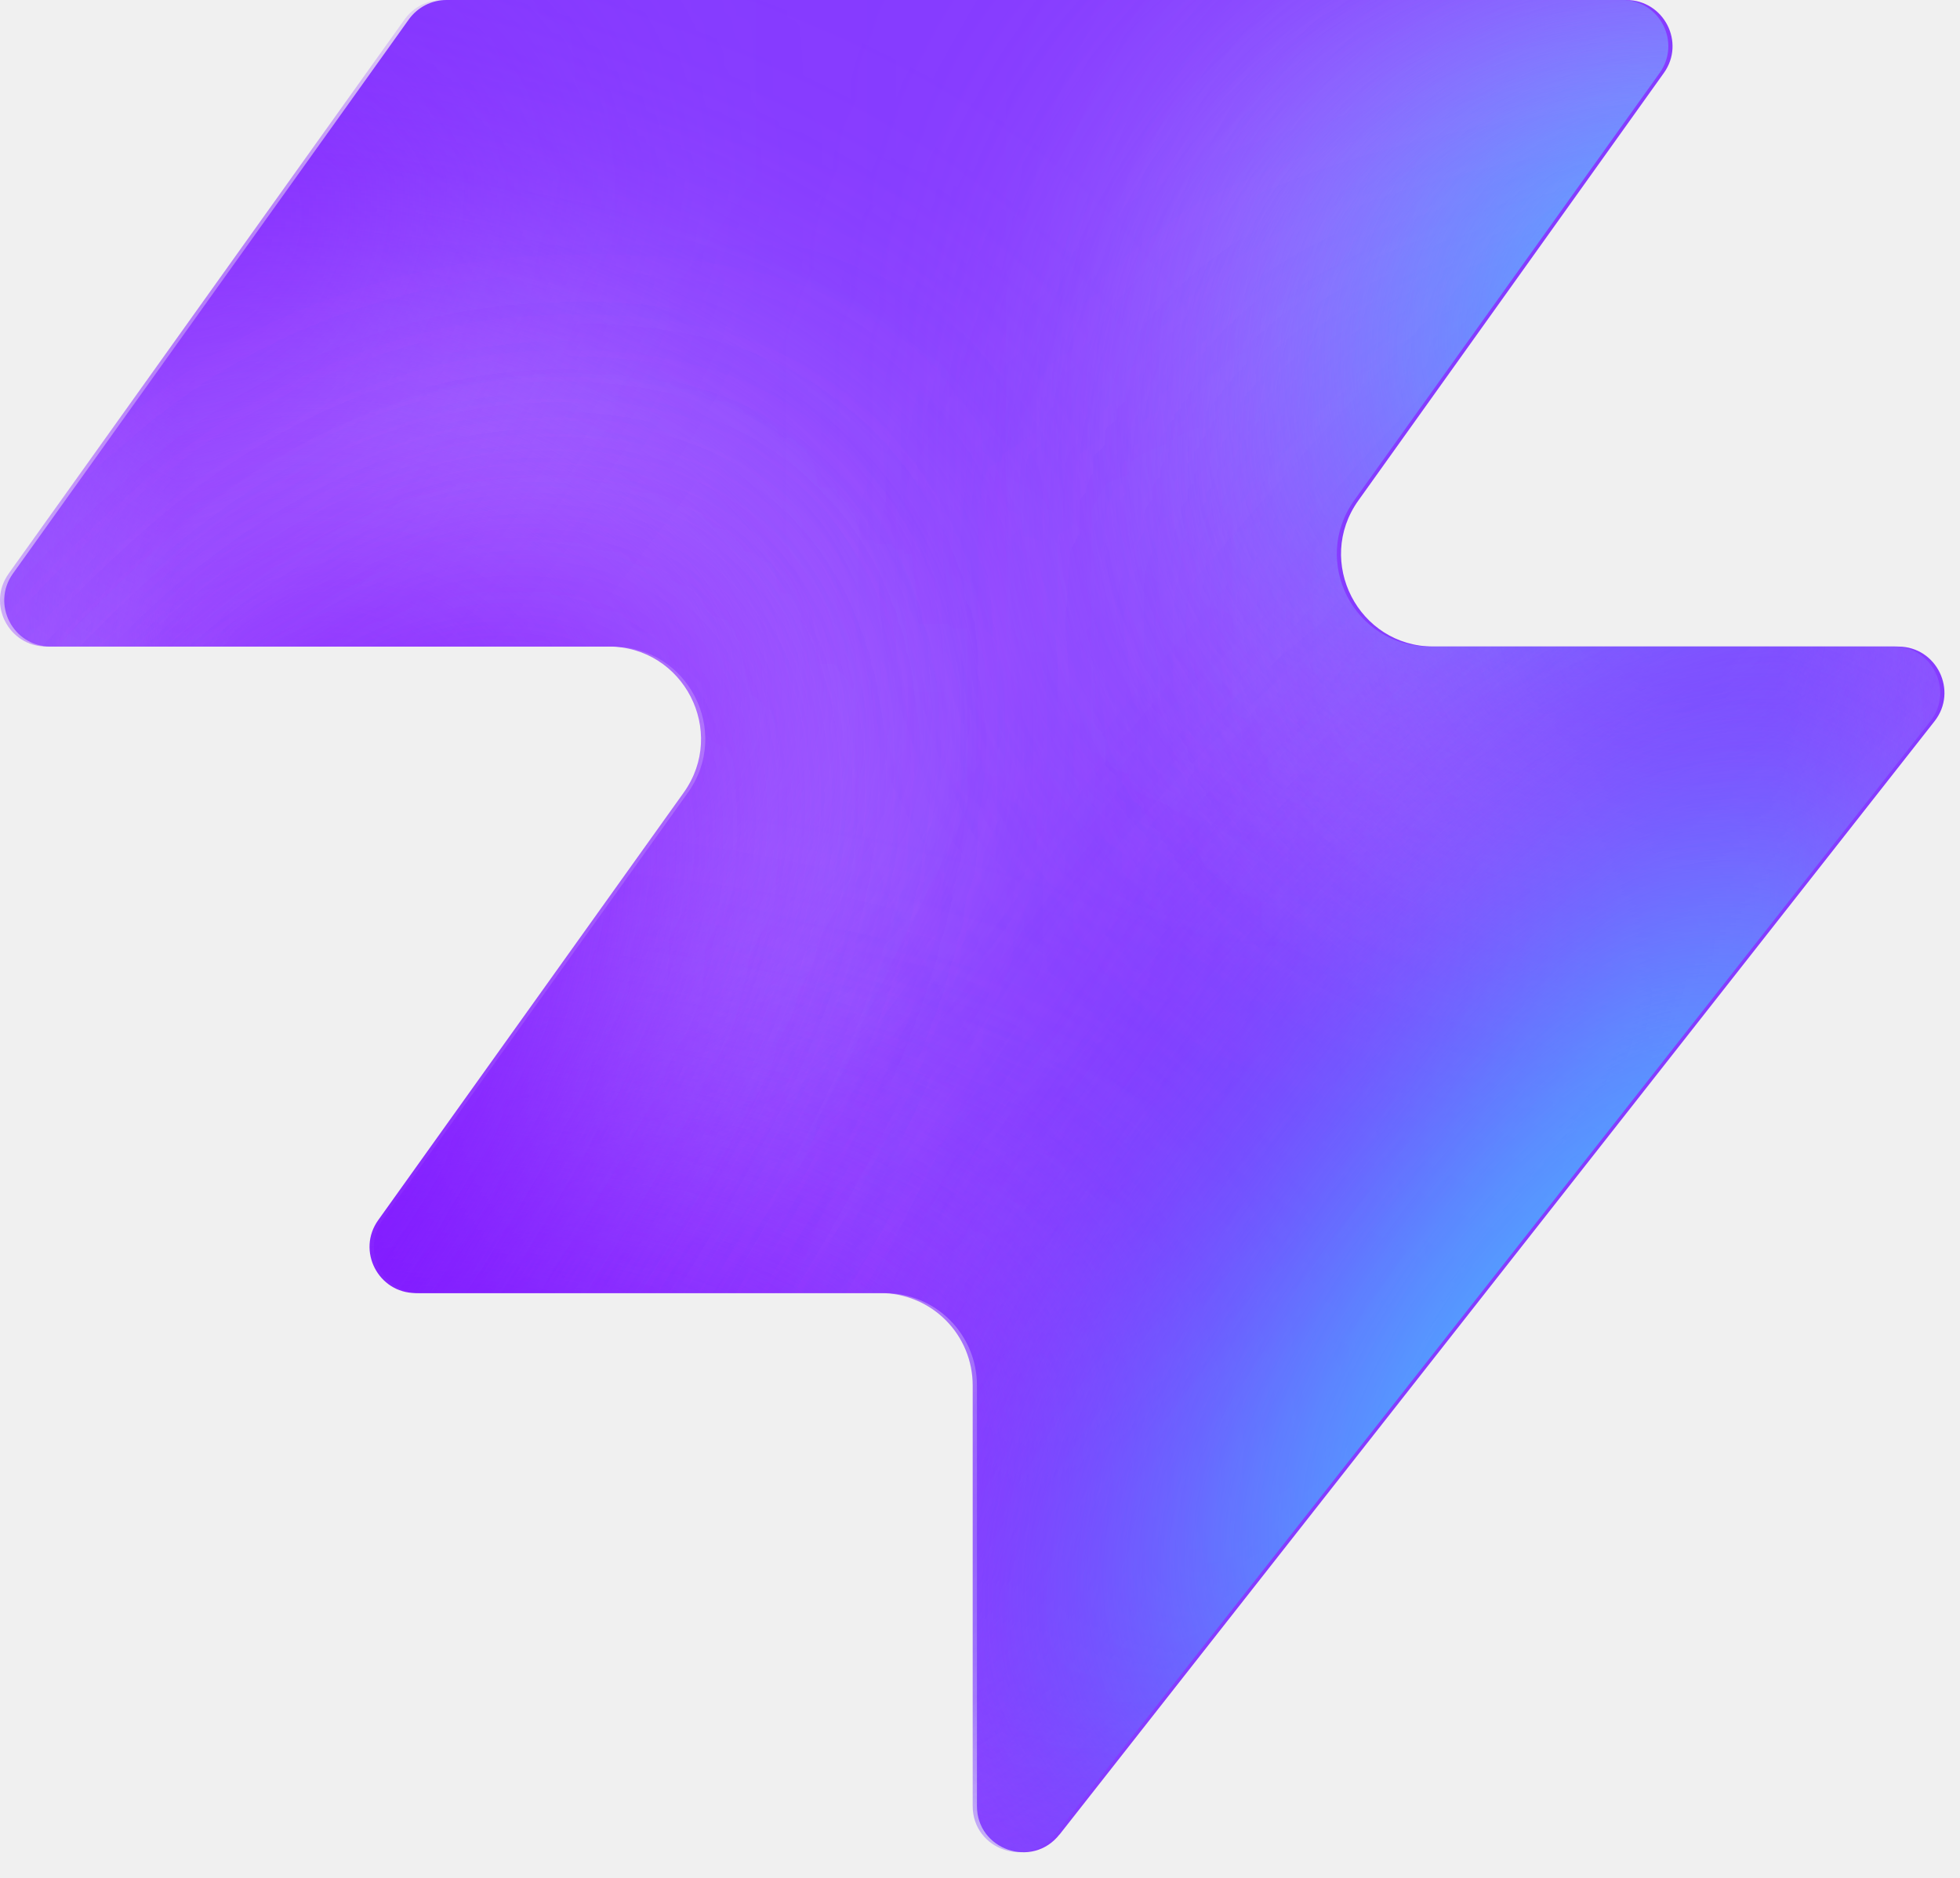
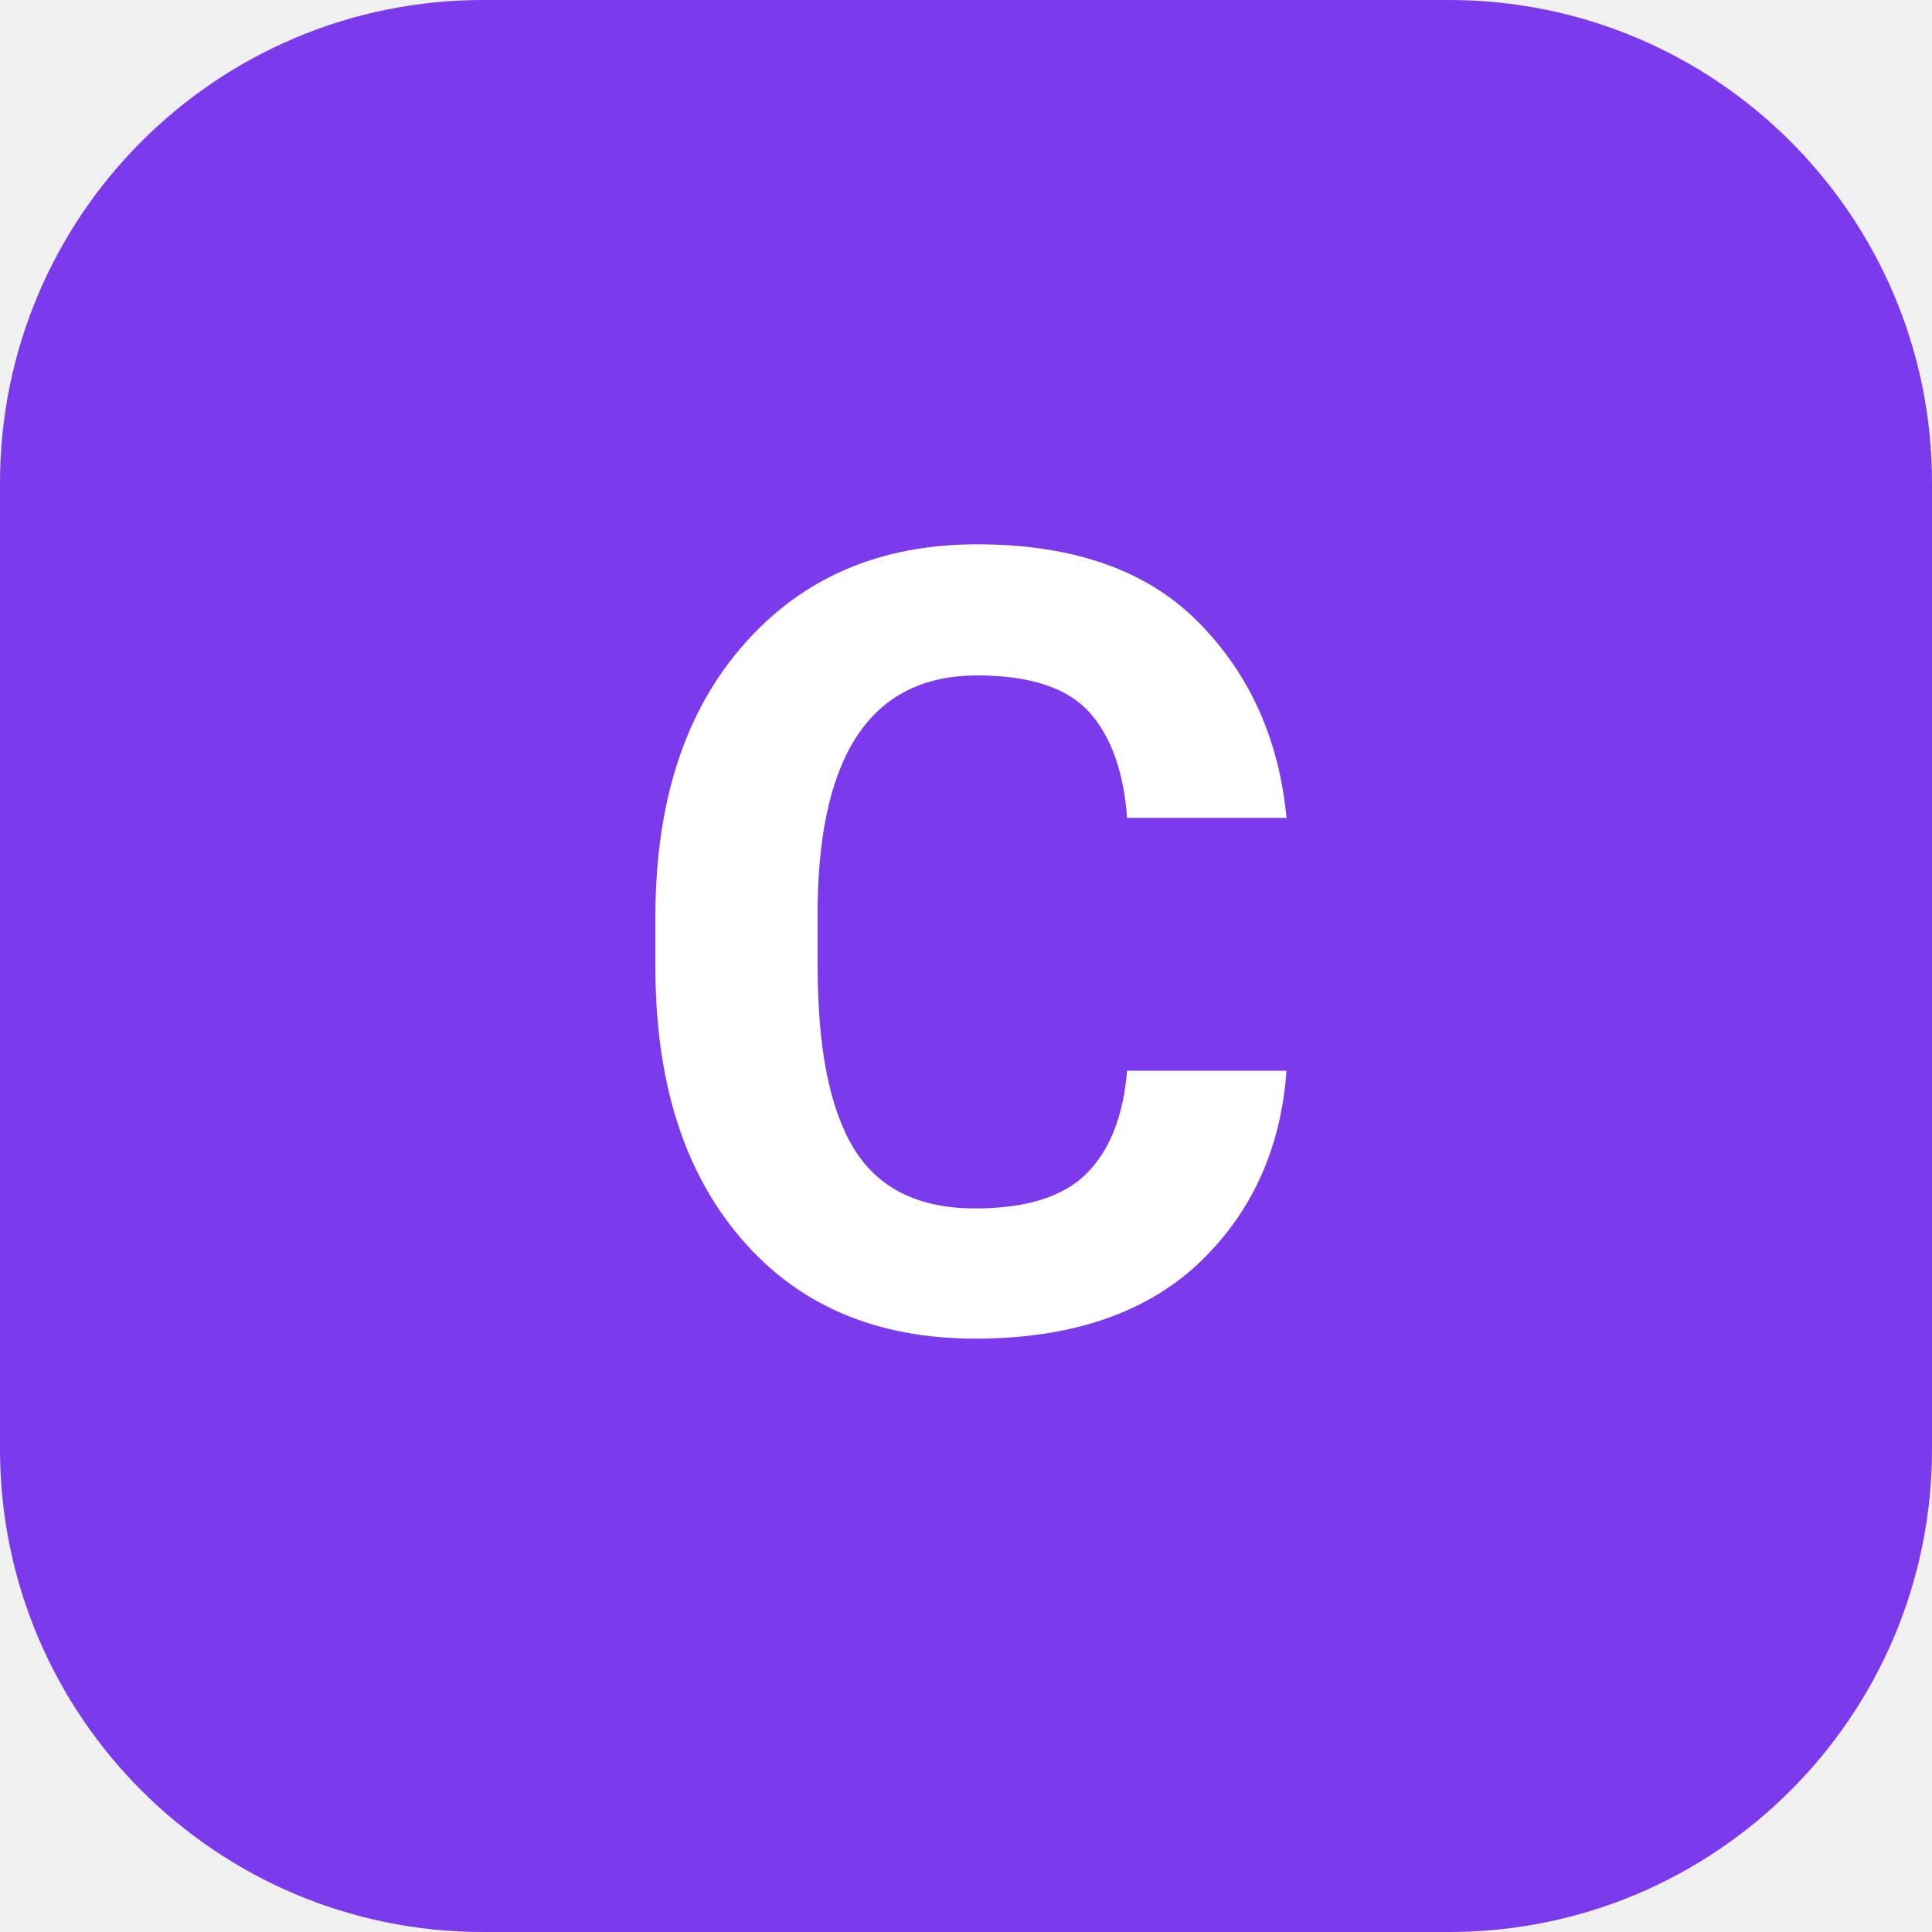
- <svg xmlns="http://www.w3.org/2000/svg" width="48" height="46" fill="none" viewBox="0 0 48 46">
-   <path fill="#863bff" d="M25.946 44.938c-.664.845-2.021.375-2.021-.698V33.937a2.26 2.26 0 0 0-2.262-2.262H10.287c-.92 0-1.456-1.04-.92-1.788l7.48-10.471c1.07-1.497 0-3.578-1.842-3.578H1.237c-.92 0-1.456-1.04-.92-1.788L10.013.474c.214-.297.556-.474.92-.474h28.894c.92 0 1.456 1.04.92 1.788l-7.48 10.471c-1.07 1.498 0 3.579 1.842 3.579h11.377c.943 0 1.473 1.088.89 1.83L25.947 44.94z" style="fill:#863bff;fill:color(display-p3 .525 .23 1);fill-opacity:1" />
-   <mask id="a" width="48" height="46" x="0" y="0" maskUnits="userSpaceOnUse" style="mask-type:alpha">
-     <path fill="#000" d="M25.842 44.938c-.664.844-2.021.375-2.021-.698V33.937a2.26 2.26 0 0 0-2.262-2.262H10.183c-.92 0-1.456-1.04-.92-1.788l7.48-10.471c1.07-1.498 0-3.579-1.842-3.579H1.133c-.92 0-1.456-1.04-.92-1.787L9.91.473c.214-.297.556-.474.92-.474h28.894c.92 0 1.456 1.04.92 1.788l-7.48 10.471c-1.07 1.498 0 3.578 1.842 3.578h11.377c.943 0 1.473 1.088.89 1.832L25.843 44.94z" style="fill:#000;fill-opacity:1" />
-   </mask>
-   <g mask="url(#a)">
-     <g filter="url(#b)">
-       <ellipse cx="5.508" cy="14.704" fill="#ede6ff" rx="5.508" ry="14.704" style="fill:#ede6ff;fill:color(display-p3 .927 .903 1);fill-opacity:1" transform="matrix(.00324 1 1 -.00324 -4.47 31.516)" />
-     </g>
-     <g filter="url(#c)">
-       <ellipse cx="10.399" cy="29.851" fill="#ede6ff" rx="10.399" ry="29.851" style="fill:#ede6ff;fill:color(display-p3 .927 .903 1);fill-opacity:1" transform="matrix(.00324 1 1 -.00324 -39.328 7.883)" />
-     </g>
-     <g filter="url(#d)">
-       <ellipse cx="5.508" cy="30.487" fill="#7e14ff" rx="5.508" ry="30.487" style="fill:#7e14ff;fill:color(display-p3 .492 .077 1);fill-opacity:1" transform="rotate(89.814 -25.913 -14.639)scale(1 -1)" />
-     </g>
-     <g filter="url(#e)">
-       <ellipse cx="5.508" cy="30.599" fill="#7e14ff" rx="5.508" ry="30.599" style="fill:#7e14ff;fill:color(display-p3 .492 .077 1);fill-opacity:1" transform="rotate(89.814 -32.644 -3.334)scale(1 -1)" />
-     </g>
-     <g filter="url(#f)">
-       <ellipse cx="5.508" cy="30.599" fill="#7e14ff" rx="5.508" ry="30.599" style="fill:#7e14ff;fill:color(display-p3 .492 .077 1);fill-opacity:1" transform="matrix(.00324 1 1 -.00324 -34.34 30.47)" />
-     </g>
-     <g filter="url(#g)">
-       <ellipse cx="14.072" cy="22.078" fill="#ede6ff" rx="14.072" ry="22.078" style="fill:#ede6ff;fill:color(display-p3 .927 .903 1);fill-opacity:1" transform="rotate(93.35 24.506 48.493)scale(-1 1)" />
-     </g>
-     <g filter="url(#h)">
-       <ellipse cx="3.47" cy="21.501" fill="#7e14ff" rx="3.47" ry="21.501" style="fill:#7e14ff;fill:color(display-p3 .492 .077 1);fill-opacity:1" transform="rotate(89.009 28.708 47.59)scale(-1 1)" />
-     </g>
-     <g filter="url(#i)">
-       <ellipse cx="3.47" cy="21.501" fill="#7e14ff" rx="3.47" ry="21.501" style="fill:#7e14ff;fill:color(display-p3 .492 .077 1);fill-opacity:1" transform="rotate(89.009 28.708 47.59)scale(-1 1)" />
-     </g>
-     <g filter="url(#j)">
-       <ellipse cx=".387" cy="8.972" fill="#7e14ff" rx="4.407" ry="29.108" style="fill:#7e14ff;fill:color(display-p3 .492 .077 1);fill-opacity:1" transform="rotate(39.51 .387 8.972)" />
-     </g>
-     <g filter="url(#k)">
-       <ellipse cx="47.523" cy="-6.092" fill="#7e14ff" rx="4.407" ry="29.108" style="fill:#7e14ff;fill:color(display-p3 .492 .077 1);fill-opacity:1" transform="rotate(37.892 47.523 -6.092)" />
-     </g>
-     <g filter="url(#l)">
-       <ellipse cx="41.412" cy="6.333" fill="#47bfff" rx="5.971" ry="9.665" style="fill:#47bfff;fill:color(display-p3 .28 .748 1);fill-opacity:1" transform="rotate(37.892 41.412 6.333)" />
-     </g>
-     <g filter="url(#m)">
-       <ellipse cx="-1.879" cy="38.332" fill="#7e14ff" rx="4.407" ry="29.108" style="fill:#7e14ff;fill:color(display-p3 .492 .077 1);fill-opacity:1" transform="rotate(37.892 -1.88 38.332)" />
-     </g>
-     <g filter="url(#n)">
-       <ellipse cx="-1.879" cy="38.332" fill="#7e14ff" rx="4.407" ry="29.108" style="fill:#7e14ff;fill:color(display-p3 .492 .077 1);fill-opacity:1" transform="rotate(37.892 -1.88 38.332)" />
-     </g>
-     <g filter="url(#o)">
-       <ellipse cx="35.651" cy="29.907" fill="#7e14ff" rx="4.407" ry="29.108" style="fill:#7e14ff;fill:color(display-p3 .492 .077 1);fill-opacity:1" transform="rotate(37.892 35.651 29.907)" />
-     </g>
-     <g filter="url(#p)">
-       <ellipse cx="38.418" cy="32.4" fill="#47bfff" rx="5.971" ry="15.297" style="fill:#47bfff;fill:color(display-p3 .28 .748 1);fill-opacity:1" transform="rotate(37.892 38.418 32.4)" />
-     </g>
-   </g>
-   <defs>
-     <filter id="b" width="60.045" height="41.654" x="-19.77" y="16.149" color-interpolation-filters="sRGB" filterUnits="userSpaceOnUse">
-       <feFlood flood-opacity="0" result="BackgroundImageFix" />
-       <feBlend in="SourceGraphic" in2="BackgroundImageFix" result="shape" />
-       <feGaussianBlur result="effect1_foregroundBlur_2002_17158" stdDeviation="7.659" />
-     </filter>
-     <filter id="c" width="90.34" height="51.437" x="-54.613" y="-7.533" color-interpolation-filters="sRGB" filterUnits="userSpaceOnUse">
-       <feFlood flood-opacity="0" result="BackgroundImageFix" />
-       <feBlend in="SourceGraphic" in2="BackgroundImageFix" result="shape" />
-       <feGaussianBlur result="effect1_foregroundBlur_2002_17158" stdDeviation="7.659" />
-     </filter>
-     <filter id="d" width="79.355" height="29.4" x="-49.64" y="2.03" color-interpolation-filters="sRGB" filterUnits="userSpaceOnUse">
-       <feFlood flood-opacity="0" result="BackgroundImageFix" />
-       <feBlend in="SourceGraphic" in2="BackgroundImageFix" result="shape" />
-       <feGaussianBlur result="effect1_foregroundBlur_2002_17158" stdDeviation="4.596" />
-     </filter>
-     <filter id="e" width="79.579" height="29.4" x="-45.045" y="20.029" color-interpolation-filters="sRGB" filterUnits="userSpaceOnUse">
-       <feFlood flood-opacity="0" result="BackgroundImageFix" />
-       <feBlend in="SourceGraphic" in2="BackgroundImageFix" result="shape" />
-       <feGaussianBlur result="effect1_foregroundBlur_2002_17158" stdDeviation="4.596" />
-     </filter>
-     <filter id="f" width="79.579" height="29.4" x="-43.513" y="21.178" color-interpolation-filters="sRGB" filterUnits="userSpaceOnUse">
-       <feFlood flood-opacity="0" result="BackgroundImageFix" />
-       <feBlend in="SourceGraphic" in2="BackgroundImageFix" result="shape" />
-       <feGaussianBlur result="effect1_foregroundBlur_2002_17158" stdDeviation="4.596" />
-     </filter>
-     <filter id="g" width="74.749" height="58.852" x="15.756" y="-17.901" color-interpolation-filters="sRGB" filterUnits="userSpaceOnUse">
-       <feFlood flood-opacity="0" result="BackgroundImageFix" />
-       <feBlend in="SourceGraphic" in2="BackgroundImageFix" result="shape" />
-       <feGaussianBlur result="effect1_foregroundBlur_2002_17158" stdDeviation="7.659" />
-     </filter>
-     <filter id="h" width="61.377" height="25.362" x="23.548" y="2.284" color-interpolation-filters="sRGB" filterUnits="userSpaceOnUse">
-       <feFlood flood-opacity="0" result="BackgroundImageFix" />
-       <feBlend in="SourceGraphic" in2="BackgroundImageFix" result="shape" />
-       <feGaussianBlur result="effect1_foregroundBlur_2002_17158" stdDeviation="4.596" />
-     </filter>
-     <filter id="i" width="61.377" height="25.362" x="23.548" y="2.284" color-interpolation-filters="sRGB" filterUnits="userSpaceOnUse">
-       <feFlood flood-opacity="0" result="BackgroundImageFix" />
-       <feBlend in="SourceGraphic" in2="BackgroundImageFix" result="shape" />
-       <feGaussianBlur result="effect1_foregroundBlur_2002_17158" stdDeviation="4.596" />
-     </filter>
-     <filter id="j" width="56.045" height="63.649" x="-27.636" y="-22.853" color-interpolation-filters="sRGB" filterUnits="userSpaceOnUse">
-       <feFlood flood-opacity="0" result="BackgroundImageFix" />
-       <feBlend in="SourceGraphic" in2="BackgroundImageFix" result="shape" />
-       <feGaussianBlur result="effect1_foregroundBlur_2002_17158" stdDeviation="4.596" />
-     </filter>
-     <filter id="k" width="54.814" height="64.646" x="20.116" y="-38.415" color-interpolation-filters="sRGB" filterUnits="userSpaceOnUse">
-       <feFlood flood-opacity="0" result="BackgroundImageFix" />
-       <feBlend in="SourceGraphic" in2="BackgroundImageFix" result="shape" />
-       <feGaussianBlur result="effect1_foregroundBlur_2002_17158" stdDeviation="4.596" />
-     </filter>
-     <filter id="l" width="33.541" height="35.313" x="24.641" y="-11.323" color-interpolation-filters="sRGB" filterUnits="userSpaceOnUse">
-       <feFlood flood-opacity="0" result="BackgroundImageFix" />
-       <feBlend in="SourceGraphic" in2="BackgroundImageFix" result="shape" />
-       <feGaussianBlur result="effect1_foregroundBlur_2002_17158" stdDeviation="4.596" />
-     </filter>
-     <filter id="m" width="54.814" height="64.646" x="-29.286" y="6.009" color-interpolation-filters="sRGB" filterUnits="userSpaceOnUse">
-       <feFlood flood-opacity="0" result="BackgroundImageFix" />
-       <feBlend in="SourceGraphic" in2="BackgroundImageFix" result="shape" />
-       <feGaussianBlur result="effect1_foregroundBlur_2002_17158" stdDeviation="4.596" />
-     </filter>
-     <filter id="n" width="54.814" height="64.646" x="-29.286" y="6.009" color-interpolation-filters="sRGB" filterUnits="userSpaceOnUse">
-       <feFlood flood-opacity="0" result="BackgroundImageFix" />
-       <feBlend in="SourceGraphic" in2="BackgroundImageFix" result="shape" />
-       <feGaussianBlur result="effect1_foregroundBlur_2002_17158" stdDeviation="4.596" />
-     </filter>
-     <filter id="o" width="54.814" height="64.646" x="8.244" y="-2.416" color-interpolation-filters="sRGB" filterUnits="userSpaceOnUse">
-       <feFlood flood-opacity="0" result="BackgroundImageFix" />
-       <feBlend in="SourceGraphic" in2="BackgroundImageFix" result="shape" />
-       <feGaussianBlur result="effect1_foregroundBlur_2002_17158" stdDeviation="4.596" />
-     </filter>
-     <filter id="p" width="39.409" height="43.623" x="18.713" y="10.588" color-interpolation-filters="sRGB" filterUnits="userSpaceOnUse">
-       <feFlood flood-opacity="0" result="BackgroundImageFix" />
-       <feBlend in="SourceGraphic" in2="BackgroundImageFix" result="shape" />
-       <feGaussianBlur result="effect1_foregroundBlur_2002_17158" stdDeviation="4.596" />
-     </filter>
-   </defs>
+ <svg xmlns="http://www.w3.org/2000/svg" viewBox="0 0 32 32">
+   <rect width="32" height="32" rx="8" fill="#7c3aed" />
+   <text x="16" y="22" text-anchor="middle" font-family="system-ui, -apple-system, Segoe UI, Roboto, sans-serif" font-size="18" font-weight="700" fill="#ffffff">C</text>
</svg>
